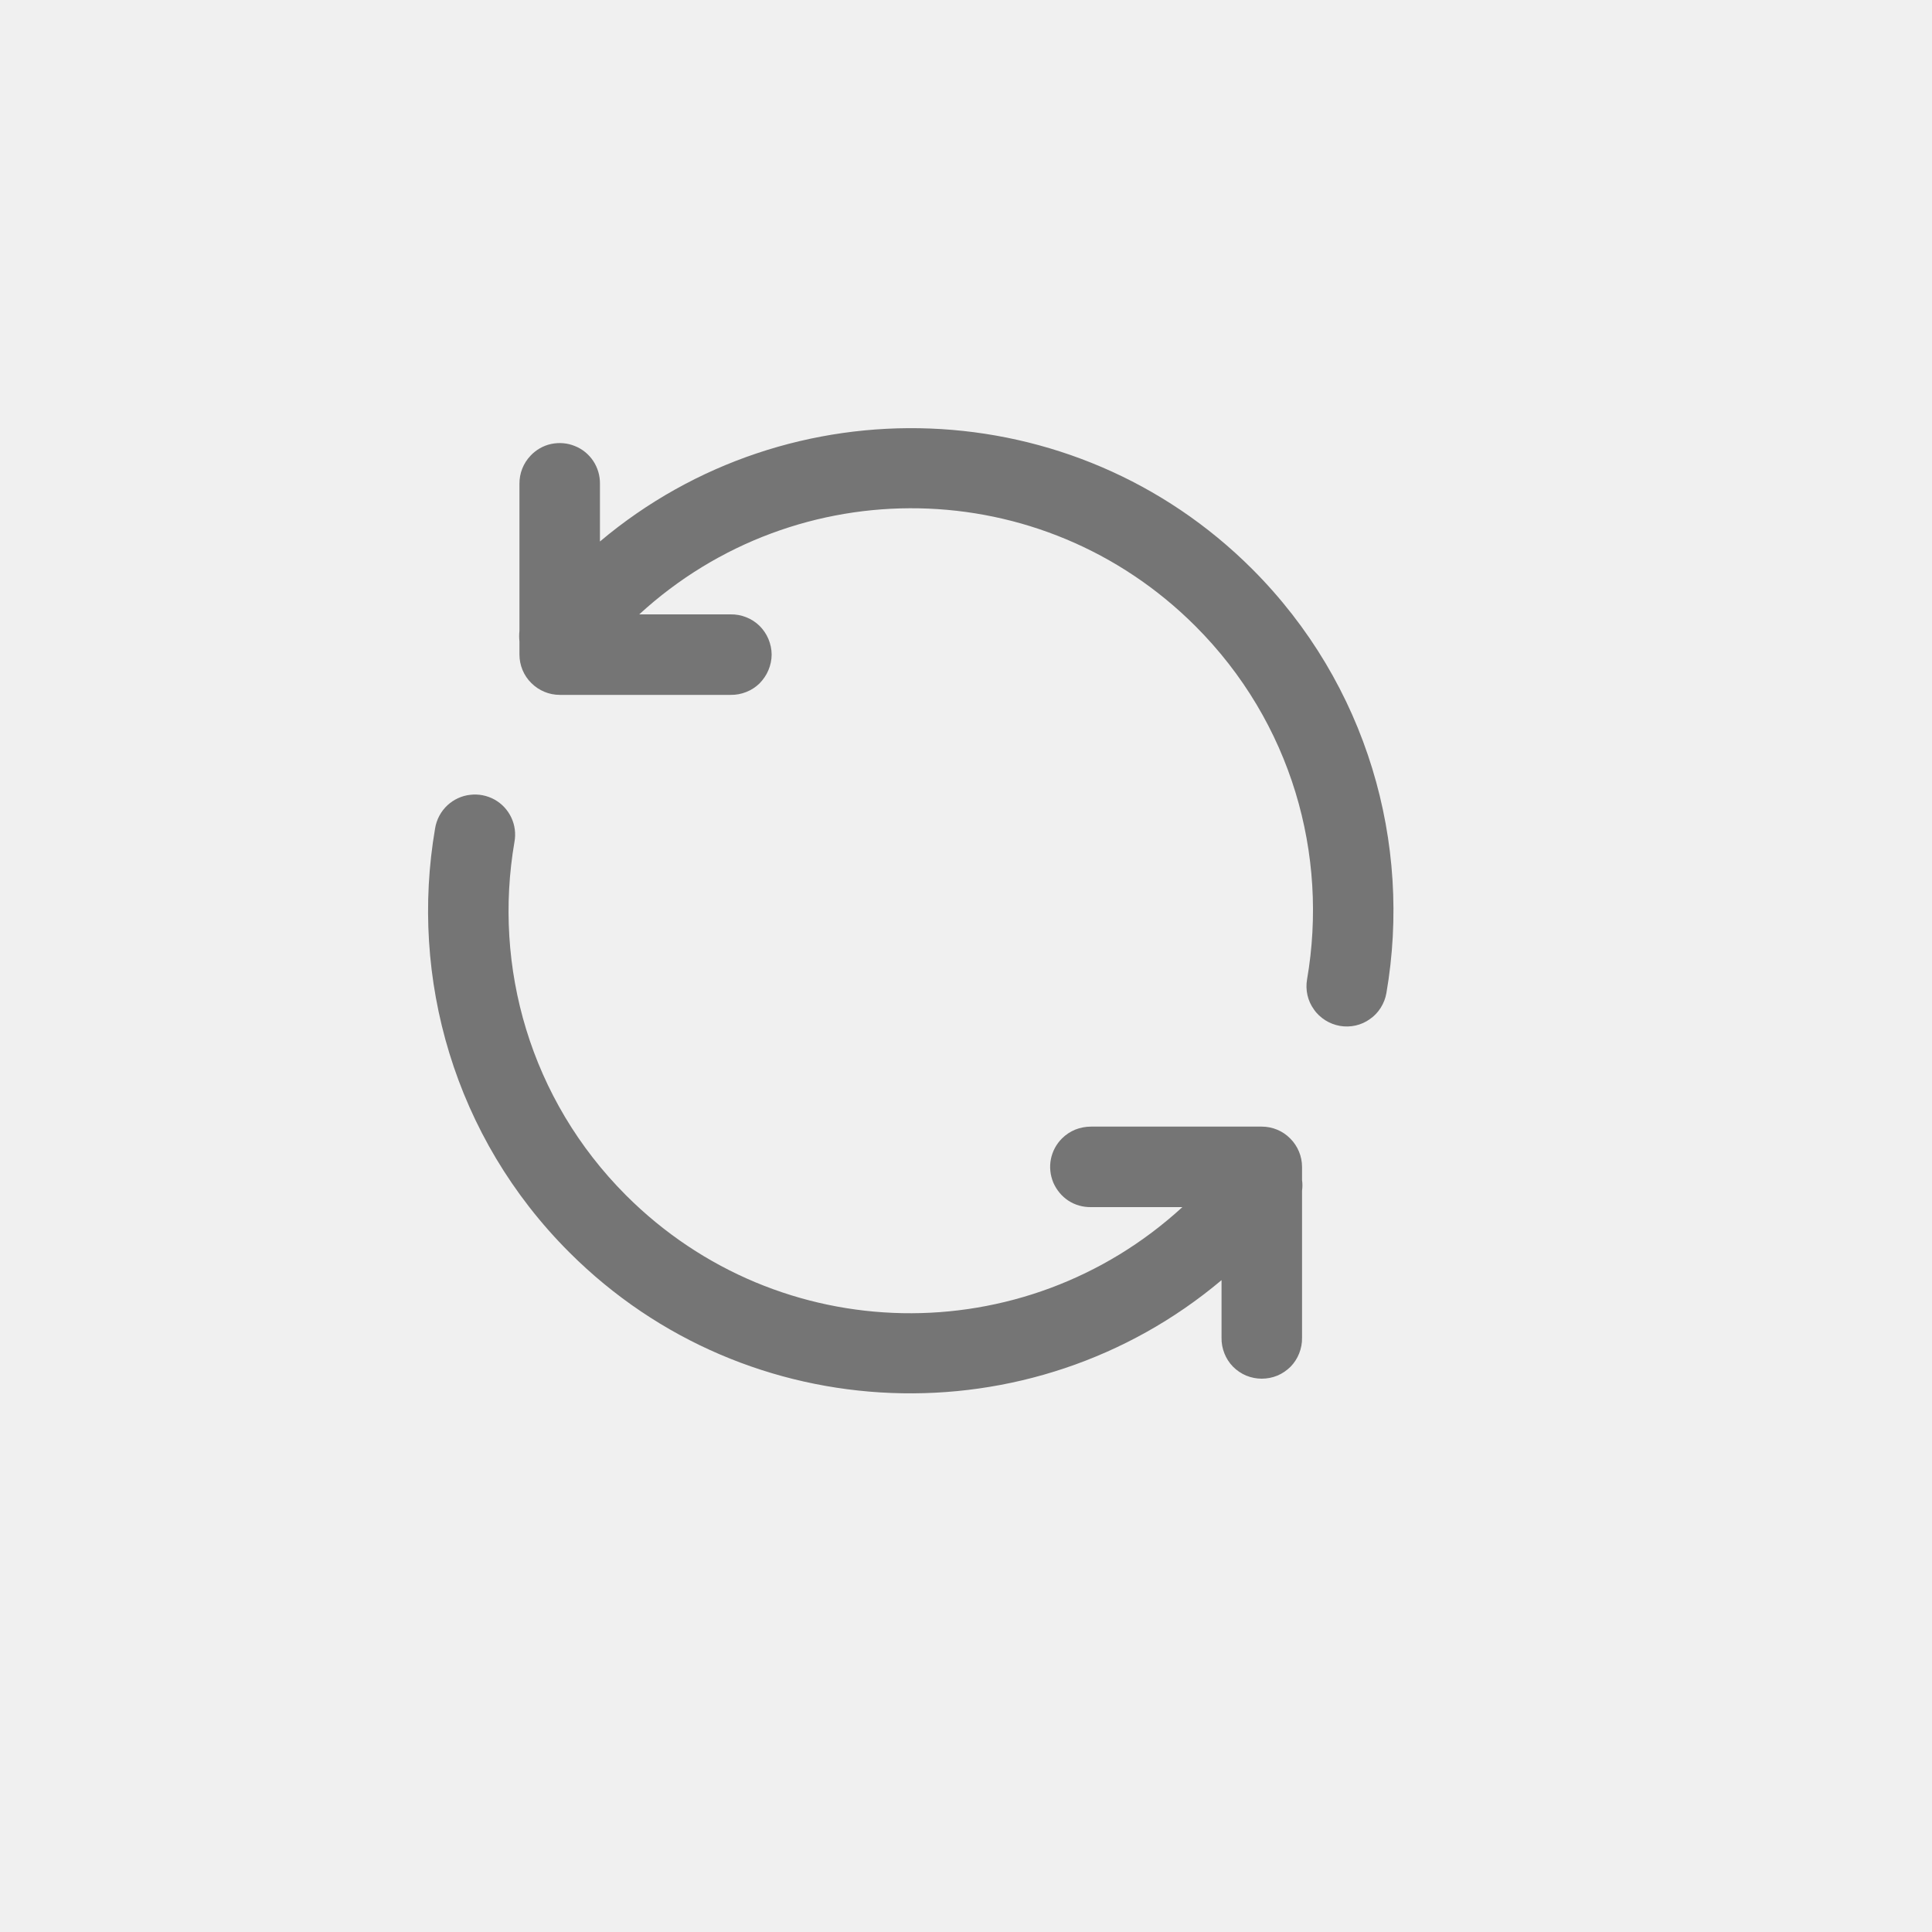
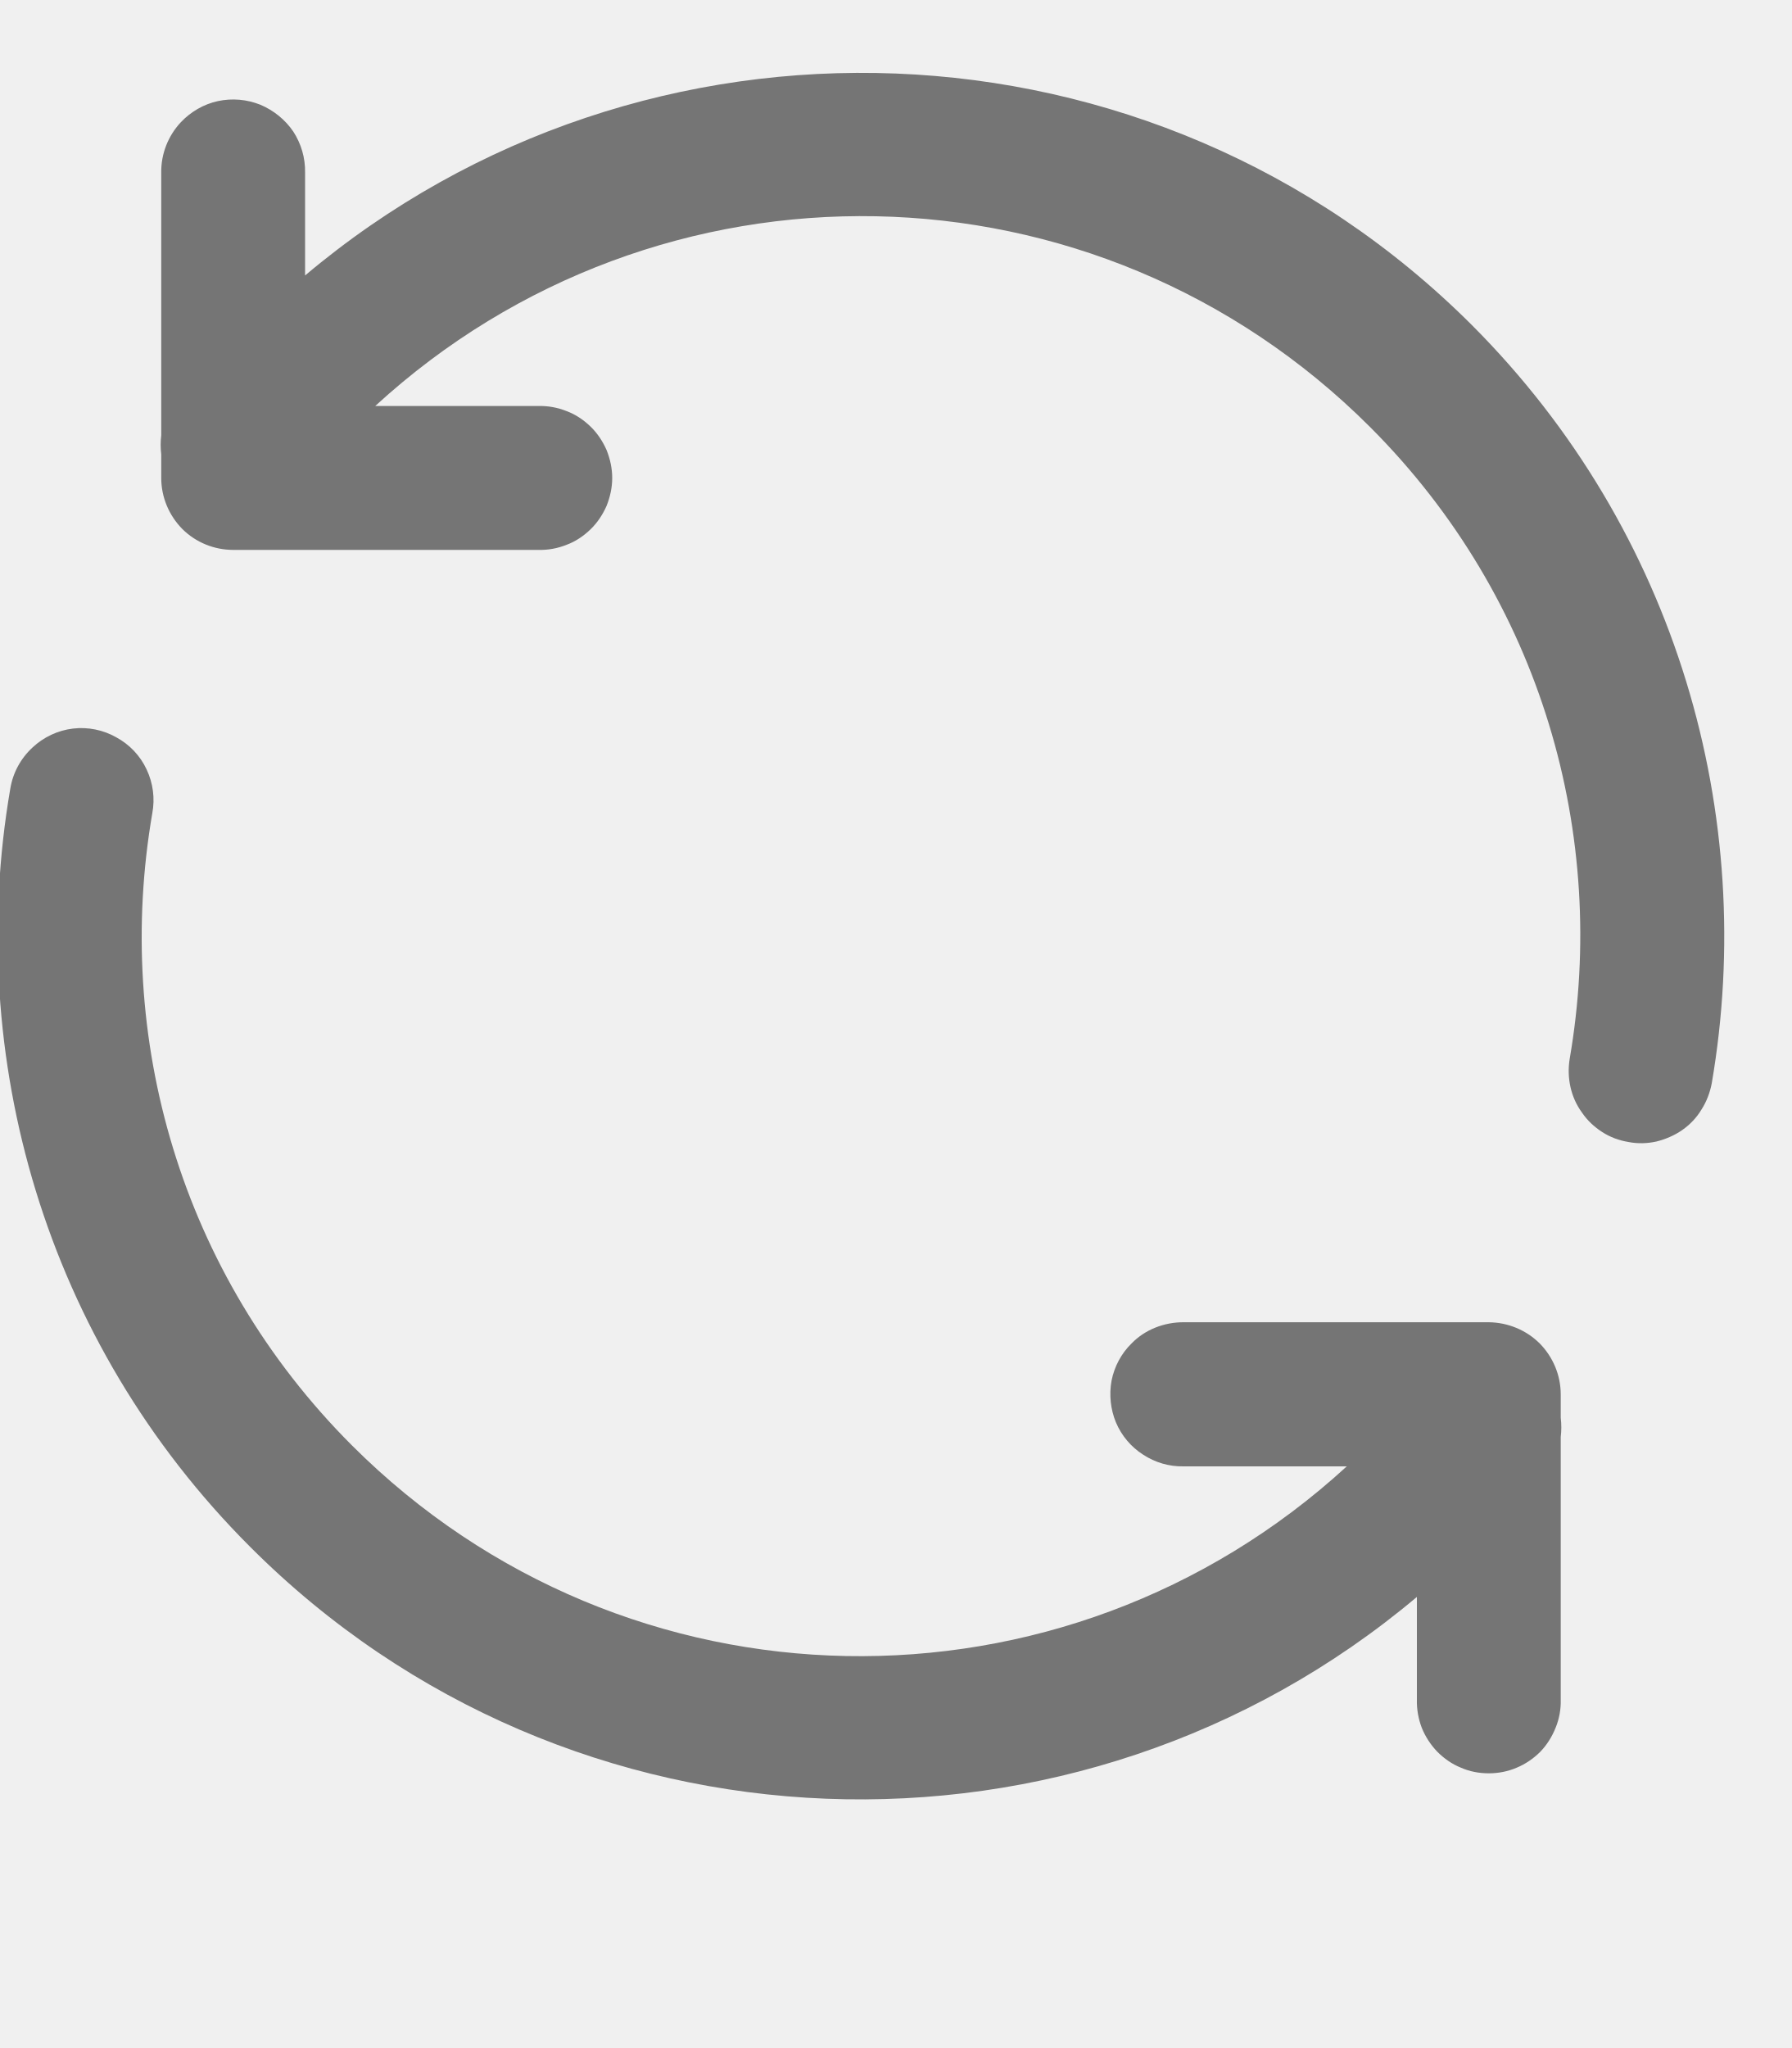
- <svg xmlns="http://www.w3.org/2000/svg" width="15" height="15" viewBox="0 0 15 15" fill="none">
-   <g clip-path="url(#clip0_293_448)">
-     <path d="M4.119 3.538C4.063 3.597 4.032 3.675 4.033 3.757L4.033 4.897C4.03 4.925 4.03 4.953 4.033 4.981V5.082C4.033 5.165 4.066 5.245 4.125 5.303C4.184 5.362 4.263 5.395 4.346 5.395H5.672C5.713 5.396 5.755 5.388 5.793 5.373C5.832 5.358 5.867 5.335 5.897 5.306C5.926 5.276 5.95 5.242 5.966 5.203C5.982 5.165 5.991 5.124 5.991 5.082C5.991 5.041 5.982 5 5.966 4.961C5.95 4.923 5.926 4.888 5.897 4.859C5.867 4.83 5.832 4.807 5.793 4.792C5.755 4.777 5.713 4.769 5.672 4.77H4.963C6.191 3.643 8.09 3.671 9.281 4.861C10.029 5.609 10.315 6.637 10.148 7.604C10.141 7.644 10.142 7.686 10.151 7.726C10.16 7.766 10.177 7.804 10.201 7.837C10.224 7.871 10.255 7.899 10.289 7.921C10.324 7.943 10.363 7.958 10.403 7.965C10.443 7.972 10.485 7.971 10.525 7.962C10.565 7.953 10.603 7.936 10.636 7.912C10.67 7.889 10.698 7.859 10.72 7.824C10.742 7.789 10.757 7.751 10.764 7.71C10.964 6.551 10.617 5.314 9.723 4.419C8.338 3.034 6.13 2.964 4.658 4.204L4.658 3.757C4.659 3.694 4.641 3.632 4.606 3.579C4.571 3.527 4.522 3.486 4.463 3.463C4.405 3.439 4.341 3.434 4.279 3.447C4.218 3.46 4.162 3.492 4.119 3.538ZM3.475 6.251C3.423 6.299 3.389 6.363 3.378 6.432C3.179 7.591 3.525 8.829 4.42 9.723C5.805 11.108 8.012 11.178 9.484 9.939V10.386C9.483 10.427 9.491 10.469 9.506 10.507C9.521 10.546 9.544 10.581 9.573 10.611C9.602 10.64 9.637 10.664 9.675 10.68C9.714 10.696 9.755 10.704 9.796 10.704C9.838 10.704 9.879 10.696 9.918 10.68C9.956 10.664 9.991 10.64 10.02 10.611C10.049 10.581 10.072 10.546 10.087 10.507C10.102 10.469 10.11 10.427 10.109 10.386V9.245C10.113 9.217 10.113 9.189 10.109 9.162V9.06C10.109 8.977 10.076 8.898 10.017 8.839C9.959 8.78 9.879 8.747 9.796 8.747H8.471C8.429 8.747 8.387 8.755 8.349 8.77C8.31 8.786 8.275 8.809 8.245 8.839C8.201 8.883 8.171 8.939 8.159 9C8.147 9.061 8.154 9.124 8.178 9.182C8.203 9.239 8.243 9.288 8.295 9.322C8.347 9.356 8.408 9.373 8.471 9.372H9.18C7.951 10.499 6.052 10.471 4.861 9.281C4.114 8.533 3.828 7.505 3.994 6.538C4.006 6.474 3.998 6.407 3.97 6.348C3.942 6.288 3.896 6.239 3.838 6.207C3.781 6.176 3.715 6.163 3.65 6.171C3.585 6.178 3.523 6.207 3.475 6.251Z" fill="#757575" />
-   </g>
-   <defs>
-     <clipPath id="clip0_293_448">
-       <rect width="10" height="10" fill="white" transform="translate(0 7.07104) rotate(-45)" />
-     </clipPath>
-   </defs>
+ <svg xmlns="http://www.w3.org/2000/svg" width="7" height="8" viewBox="0 0 7 8" fill="none">
+   <path d="M0.707 0.477C0.657 0.53 0.629 0.601 0.63 0.674L0.63 1.7C0.627 1.725 0.627 1.75 0.63 1.775V1.867C0.63 1.942 0.66 2.013 0.712 2.066C0.765 2.119 0.837 2.148 0.911 2.148H2.104C2.142 2.149 2.179 2.142 2.214 2.128C2.249 2.115 2.28 2.094 2.307 2.068C2.334 2.042 2.355 2.01 2.37 1.976C2.384 1.941 2.392 1.904 2.392 1.867C2.392 1.83 2.384 1.793 2.37 1.758C2.355 1.724 2.334 1.692 2.307 1.666C2.28 1.64 2.249 1.619 2.214 1.606C2.179 1.592 2.142 1.585 2.104 1.586H1.466C2.572 0.571 4.281 0.597 5.353 1.668C6.026 2.341 6.283 3.266 6.133 4.136C6.127 4.173 6.128 4.21 6.136 4.246C6.144 4.282 6.159 4.316 6.181 4.346C6.202 4.377 6.229 4.402 6.26 4.422C6.291 4.442 6.326 4.455 6.363 4.461C6.399 4.468 6.436 4.467 6.472 4.459C6.508 4.45 6.543 4.435 6.573 4.414C6.603 4.393 6.629 4.366 6.648 4.334C6.668 4.303 6.681 4.268 6.688 4.232C6.867 3.189 6.555 2.075 5.751 1.27C4.504 0.024 2.517 -0.04 1.192 1.076L1.192 0.674C1.193 0.617 1.177 0.562 1.146 0.514C1.114 0.467 1.069 0.431 1.017 0.409C0.964 0.388 0.907 0.383 0.851 0.395C0.796 0.407 0.746 0.436 0.707 0.477ZM0.128 2.919C0.081 2.962 0.05 3.019 0.04 3.082C-0.139 4.125 0.173 5.239 0.978 6.043C2.224 7.29 4.211 7.353 5.536 6.238V6.64C5.535 6.677 5.542 6.715 5.555 6.749C5.569 6.784 5.59 6.816 5.616 6.843C5.642 6.869 5.673 6.891 5.708 6.905C5.742 6.92 5.779 6.927 5.817 6.927C5.854 6.927 5.891 6.92 5.926 6.905C5.96 6.891 5.992 6.869 6.018 6.843C6.044 6.816 6.064 6.784 6.078 6.749C6.092 6.715 6.099 6.677 6.098 6.64V5.613C6.101 5.589 6.101 5.563 6.098 5.538V5.447C6.098 5.372 6.068 5.301 6.016 5.248C5.963 5.195 5.891 5.166 5.817 5.165H4.624C4.586 5.165 4.549 5.172 4.514 5.186C4.479 5.2 4.447 5.221 4.421 5.248C4.381 5.287 4.354 5.338 4.343 5.393C4.333 5.448 4.339 5.505 4.36 5.556C4.382 5.608 4.419 5.652 4.466 5.682C4.513 5.713 4.568 5.729 4.624 5.728H5.262C4.156 6.742 2.447 6.717 1.375 5.646C0.702 4.973 0.445 4.048 0.595 3.177C0.606 3.119 0.598 3.059 0.573 3.006C0.548 2.952 0.506 2.908 0.454 2.88C0.403 2.851 0.343 2.839 0.285 2.846C0.226 2.853 0.171 2.879 0.128 2.919Z" fill="#757575" />
</svg>
